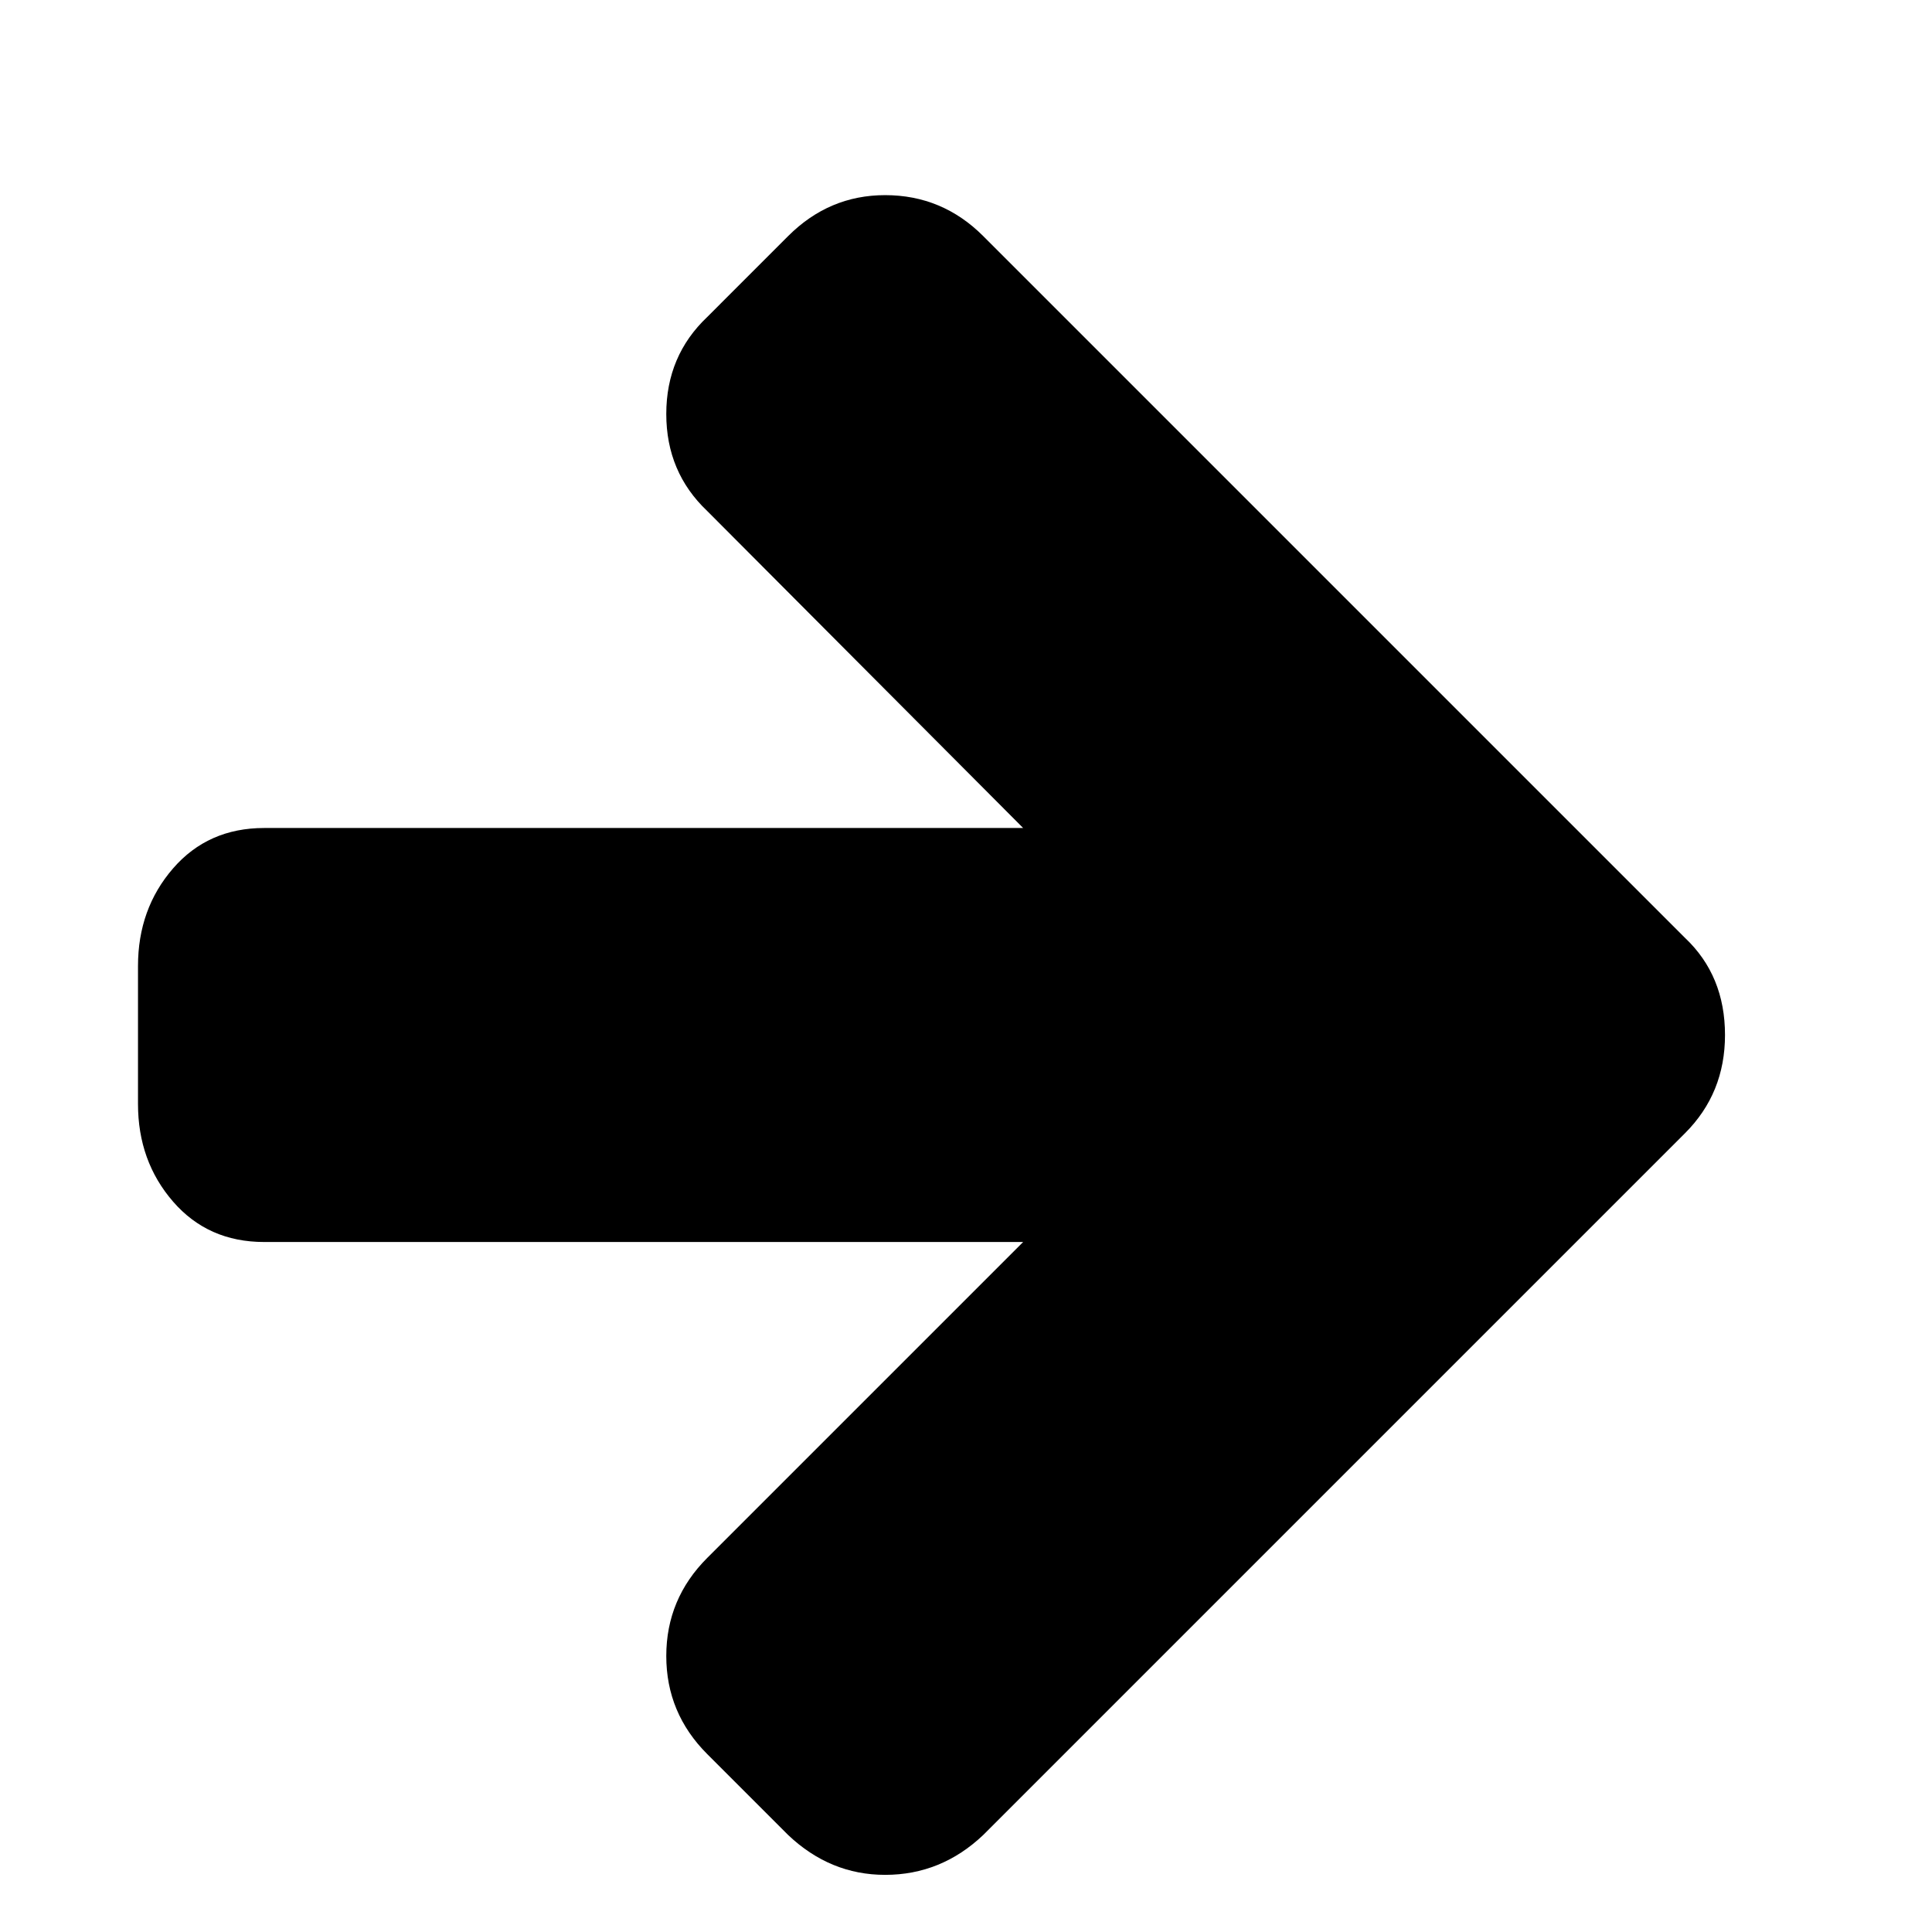
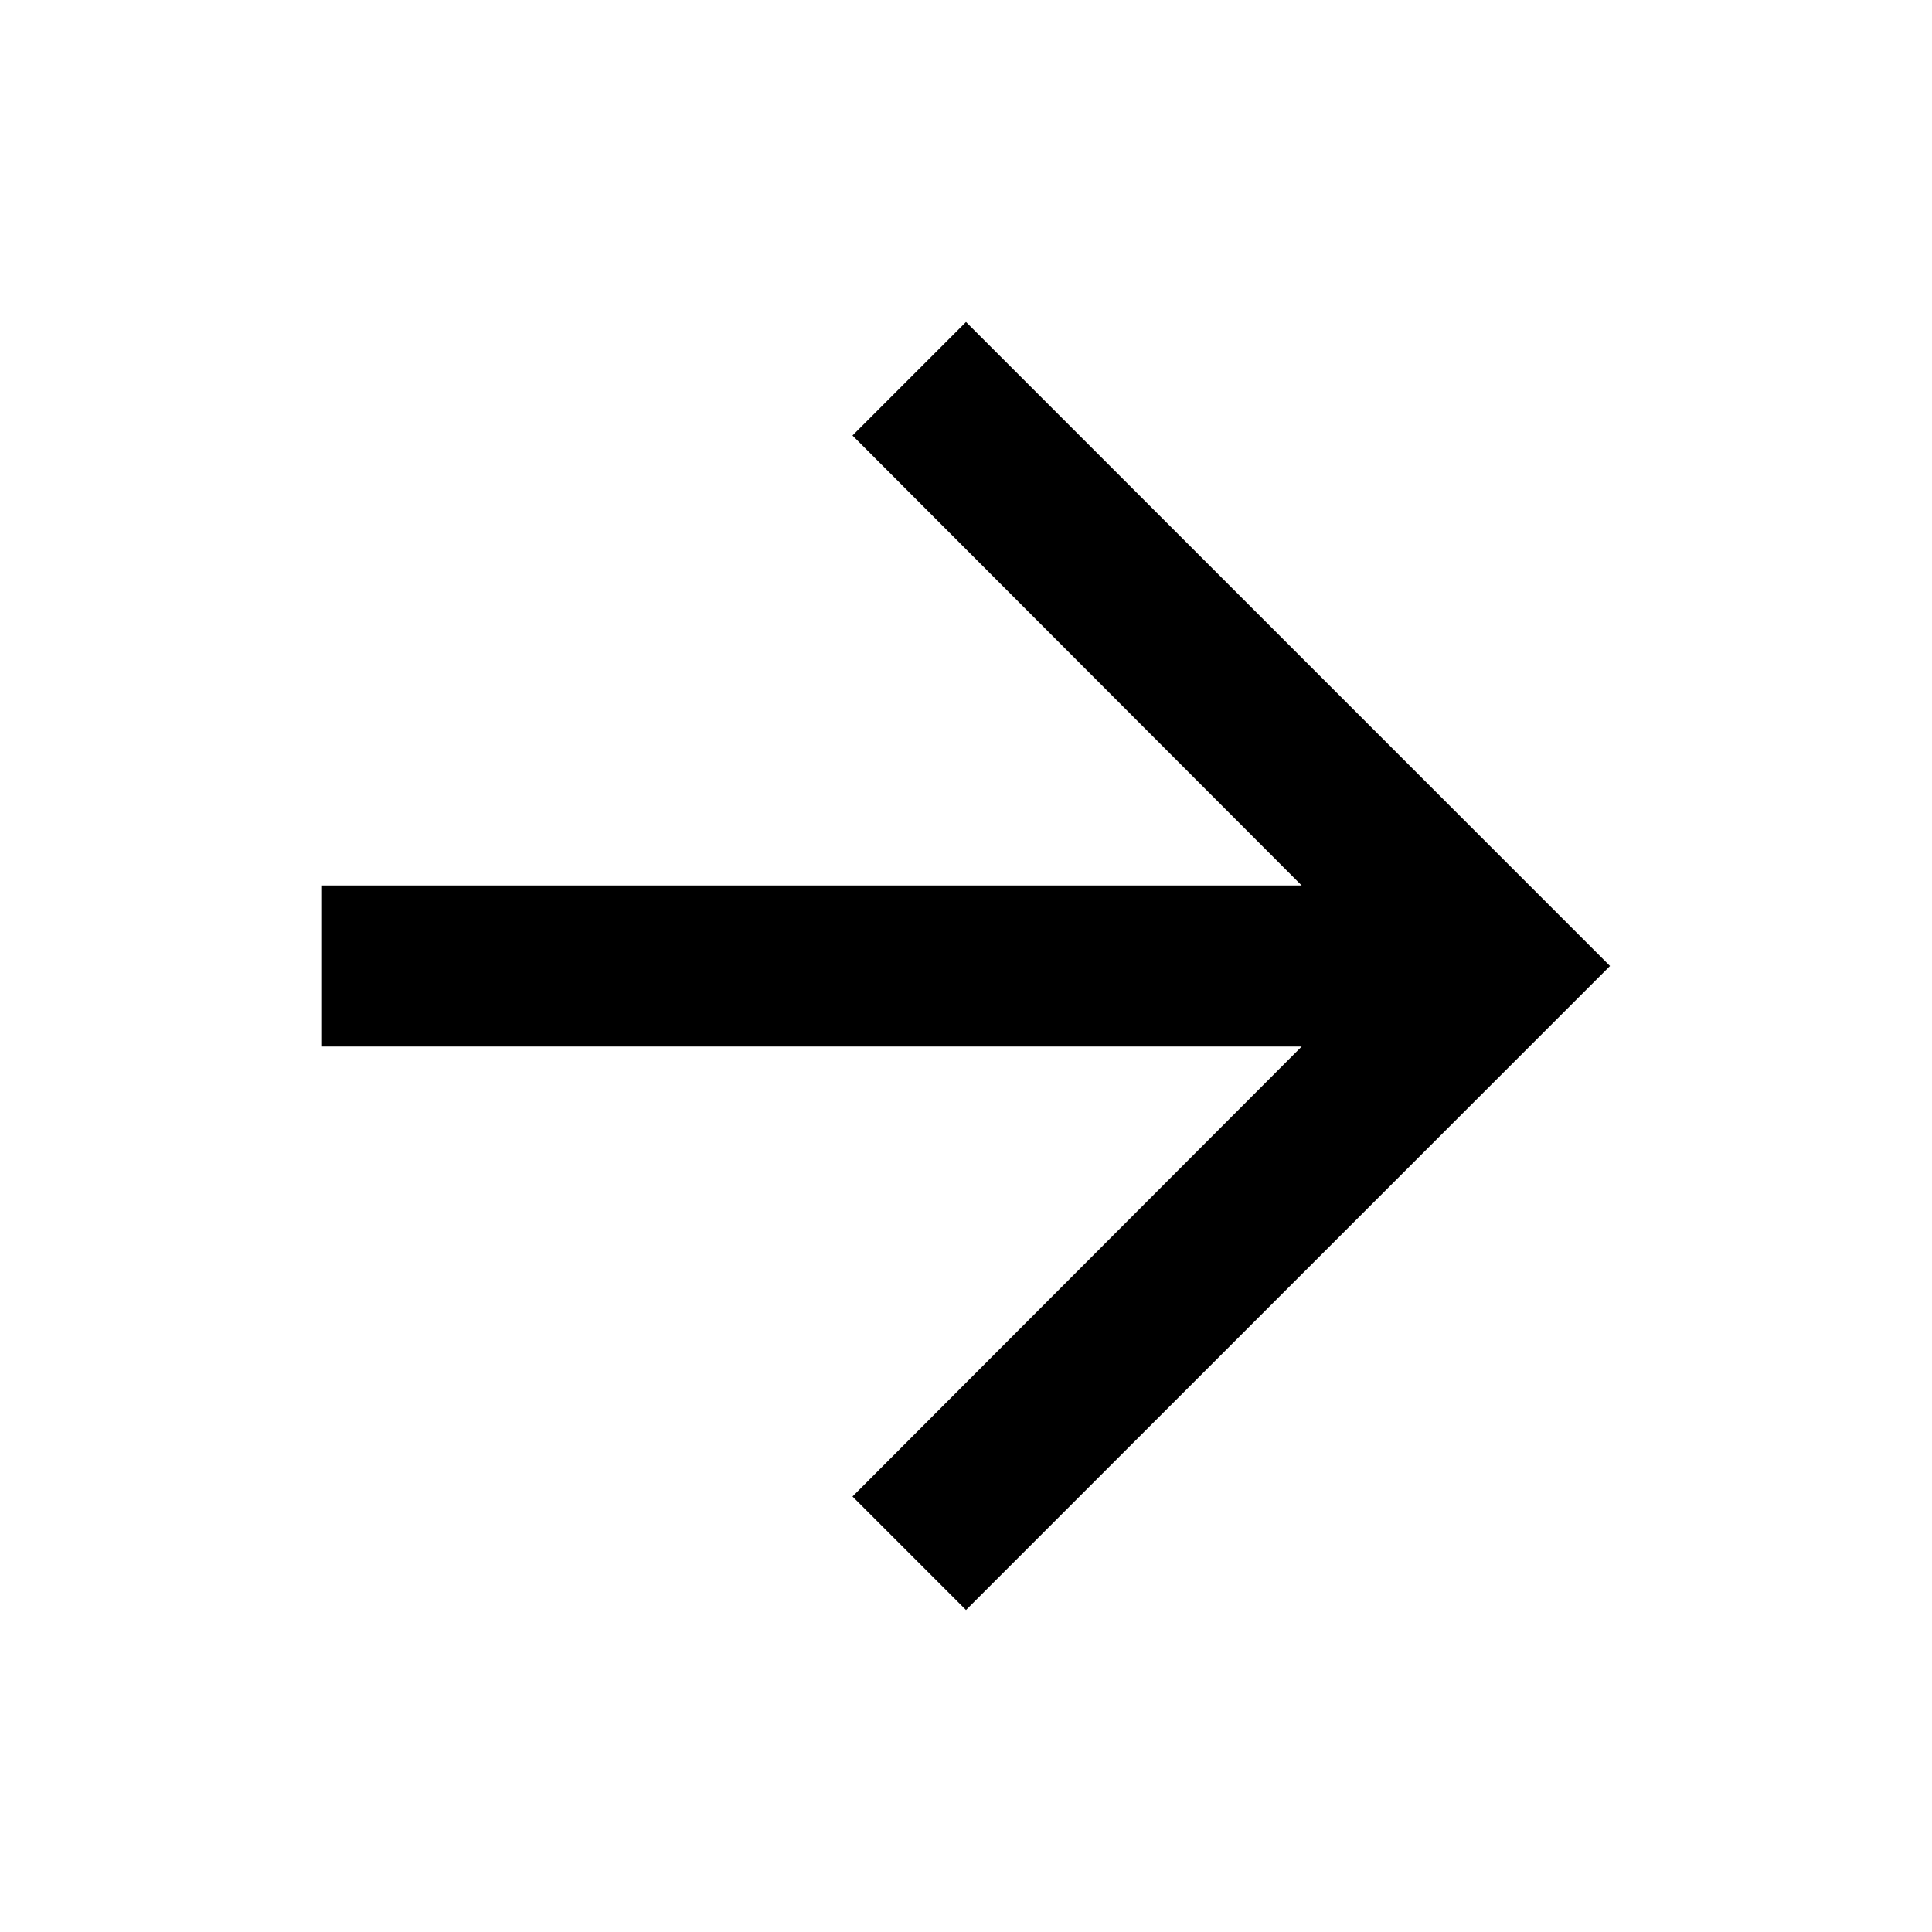
- <svg xmlns="http://www.w3.org/2000/svg" width="1792" height="1792" viewBox="0 0 1792 1792">
-   <path d="M1600 960q0 54-37 91l-651 651q-39 37-91 37-51 0-90-37l-75-75q-38-38-38-91t38-91l293-293h-704q-52 0-84.5-37.5t-32.5-90.5v-128q0-53 32.5-90.5t84.5-37.5h704l-293-294q-38-36-38-90t38-90l75-75q38-38 90-38 53 0 91 38l651 651q37 35 37 90z" />
+ <svg xmlns="http://www.w3.org/2000/svg" fill="#000000" height="18" viewBox="0 0 24 24" width="18">
+   <path d="M0 0h24v24H0z" fill="none" />
+   <path d="M12 4l-1.41 1.41L16.17 11H4v2h12.17l-5.58 5.59L12 20l8-8z" />
</svg>
